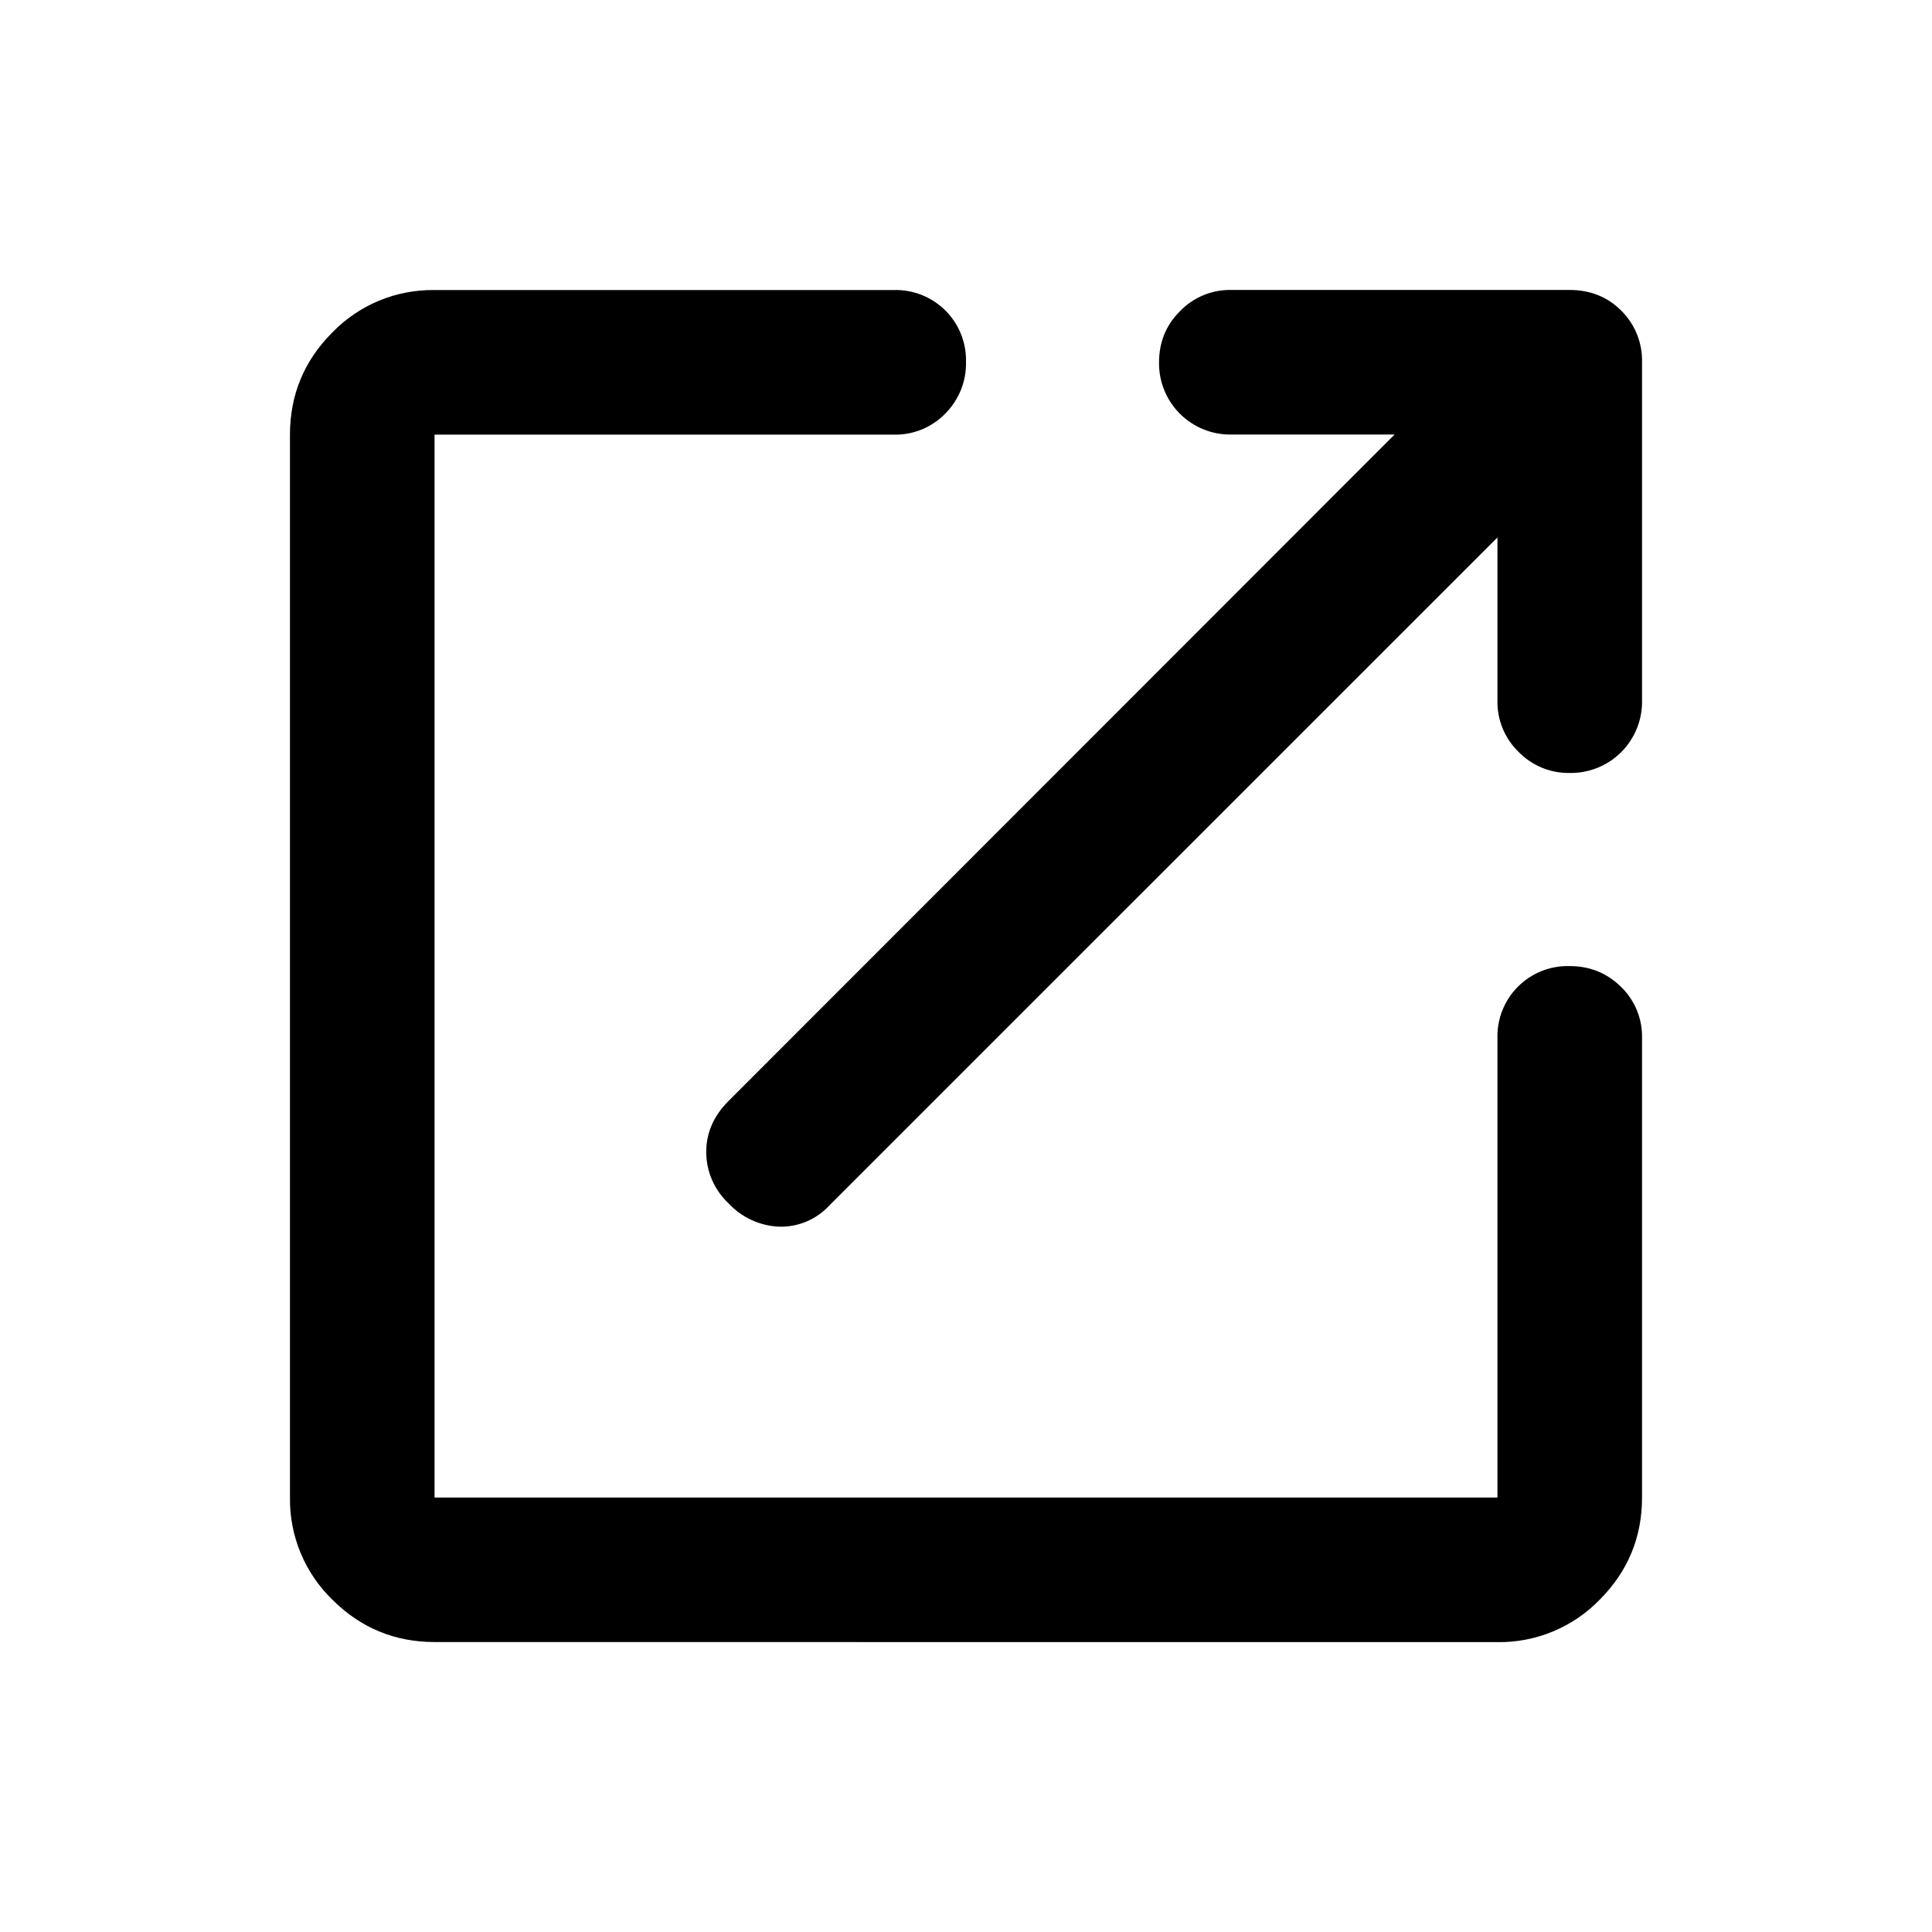
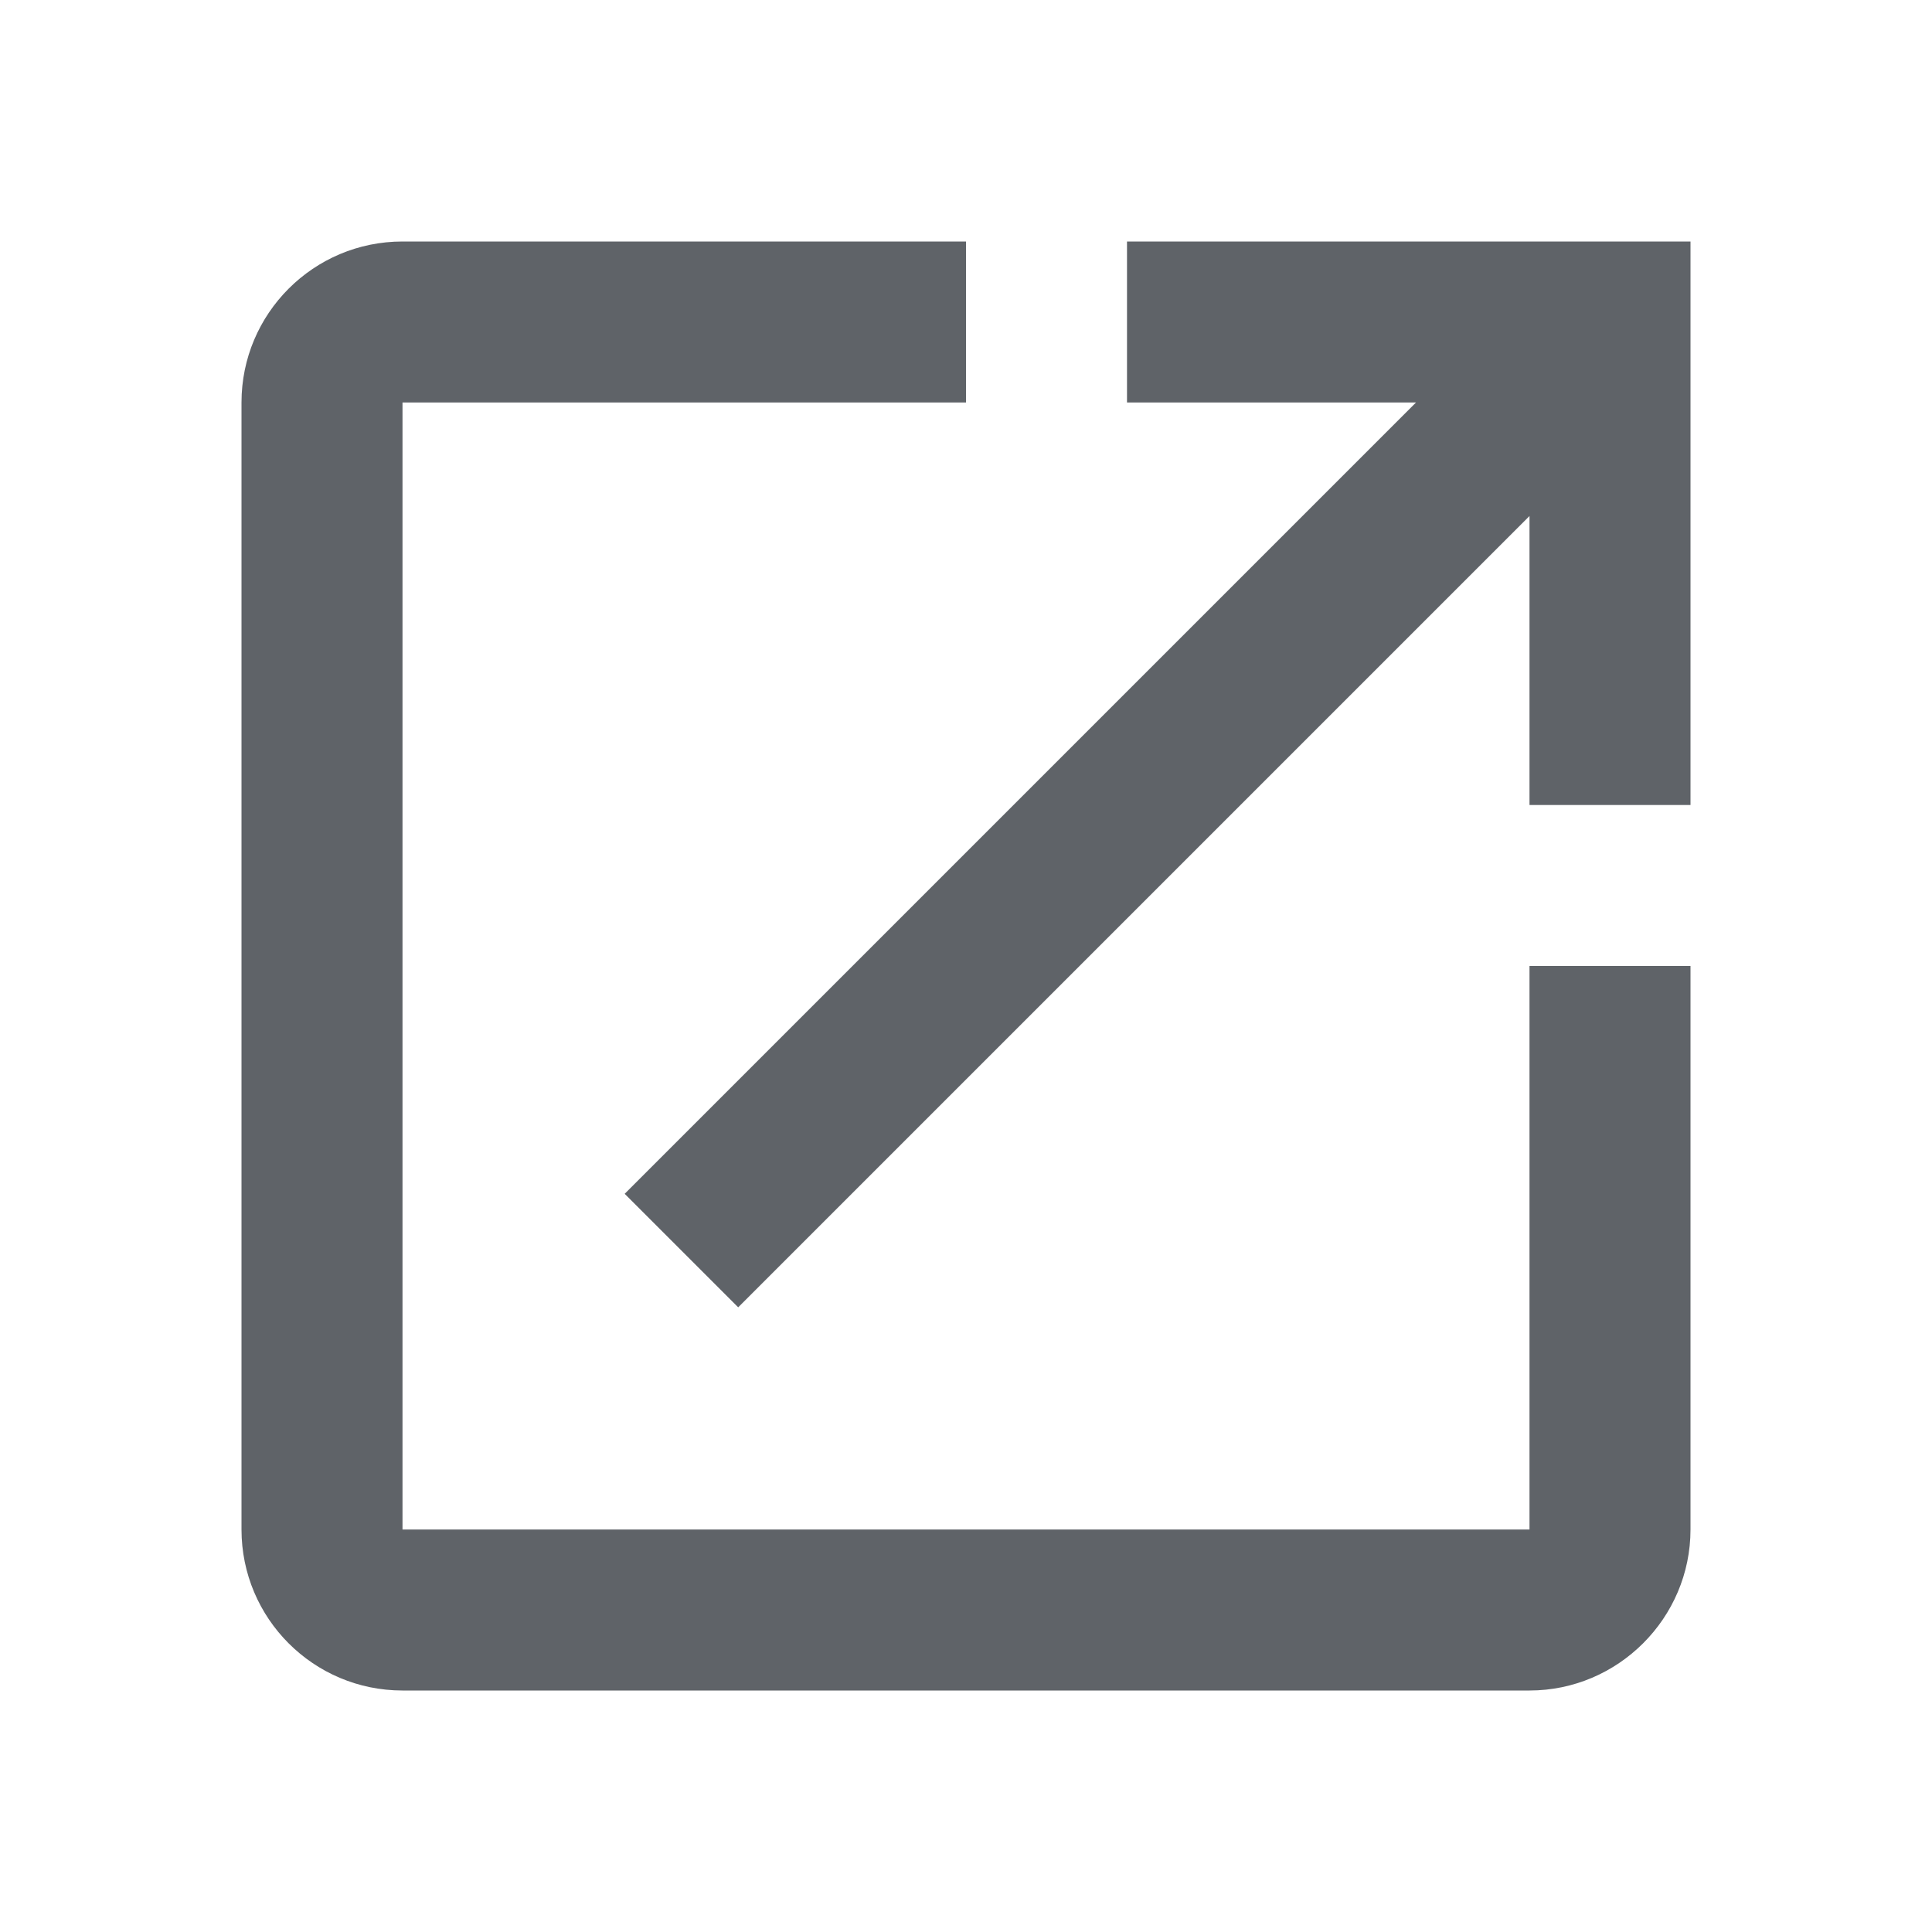
- <svg xmlns="http://www.w3.org/2000/svg" width="24" height="24">
-   <path d="M5.398 20.398c-.492 0-.918-.175-1.27-.527a1.735 1.735 0 0 1-.526-1.27V5.399c0-.492.175-.918.527-1.27a1.735 1.735 0 0 1 1.27-.526h5.703a.872.872 0 0 1 .898.895.878.878 0 0 1-.258.64.86.86 0 0 1-.64.261H5.398v13.204h13.204v-5.704a.872.872 0 0 1 .895-.898c.253 0 .464.086.64.258a.86.86 0 0 1 .261.64v5.704c0 .492-.175.918-.527 1.27a1.735 1.735 0 0 1-1.27.526ZM18.602 6.676l-8.301 8.3a.816.816 0 0 1-.625.262.907.907 0 0 1-.625-.289.874.874 0 0 1-.278-.636c0-.243.094-.454.278-.637l8.273-8.278h-2.023a.884.884 0 0 1-.903-.894c0-.254.086-.465.262-.64a.86.86 0 0 1 .64-.262h4.2c.254 0 .469.086.64.257a.872.872 0 0 1 .258.641v4.2a.884.884 0 0 1-.894.902.866.866 0 0 1-.64-.262.86.86 0 0 1-.262-.64Zm0 0" />
+ <svg xmlns="http://www.w3.org/2000/svg" width="24" height="24" fill="#5F6368">
+   <path d="M19 19H5V5h7V3H5a2 2 0 0 0-2 2v14a2 2 0 0 0 2 2h14c1.1 0 2-.9 2-2v-7h-2v7zM14 3v2h3.59l-9.83 9.83 1.41 1.41L19 6.41V10h2V3h-7z" />
</svg>
